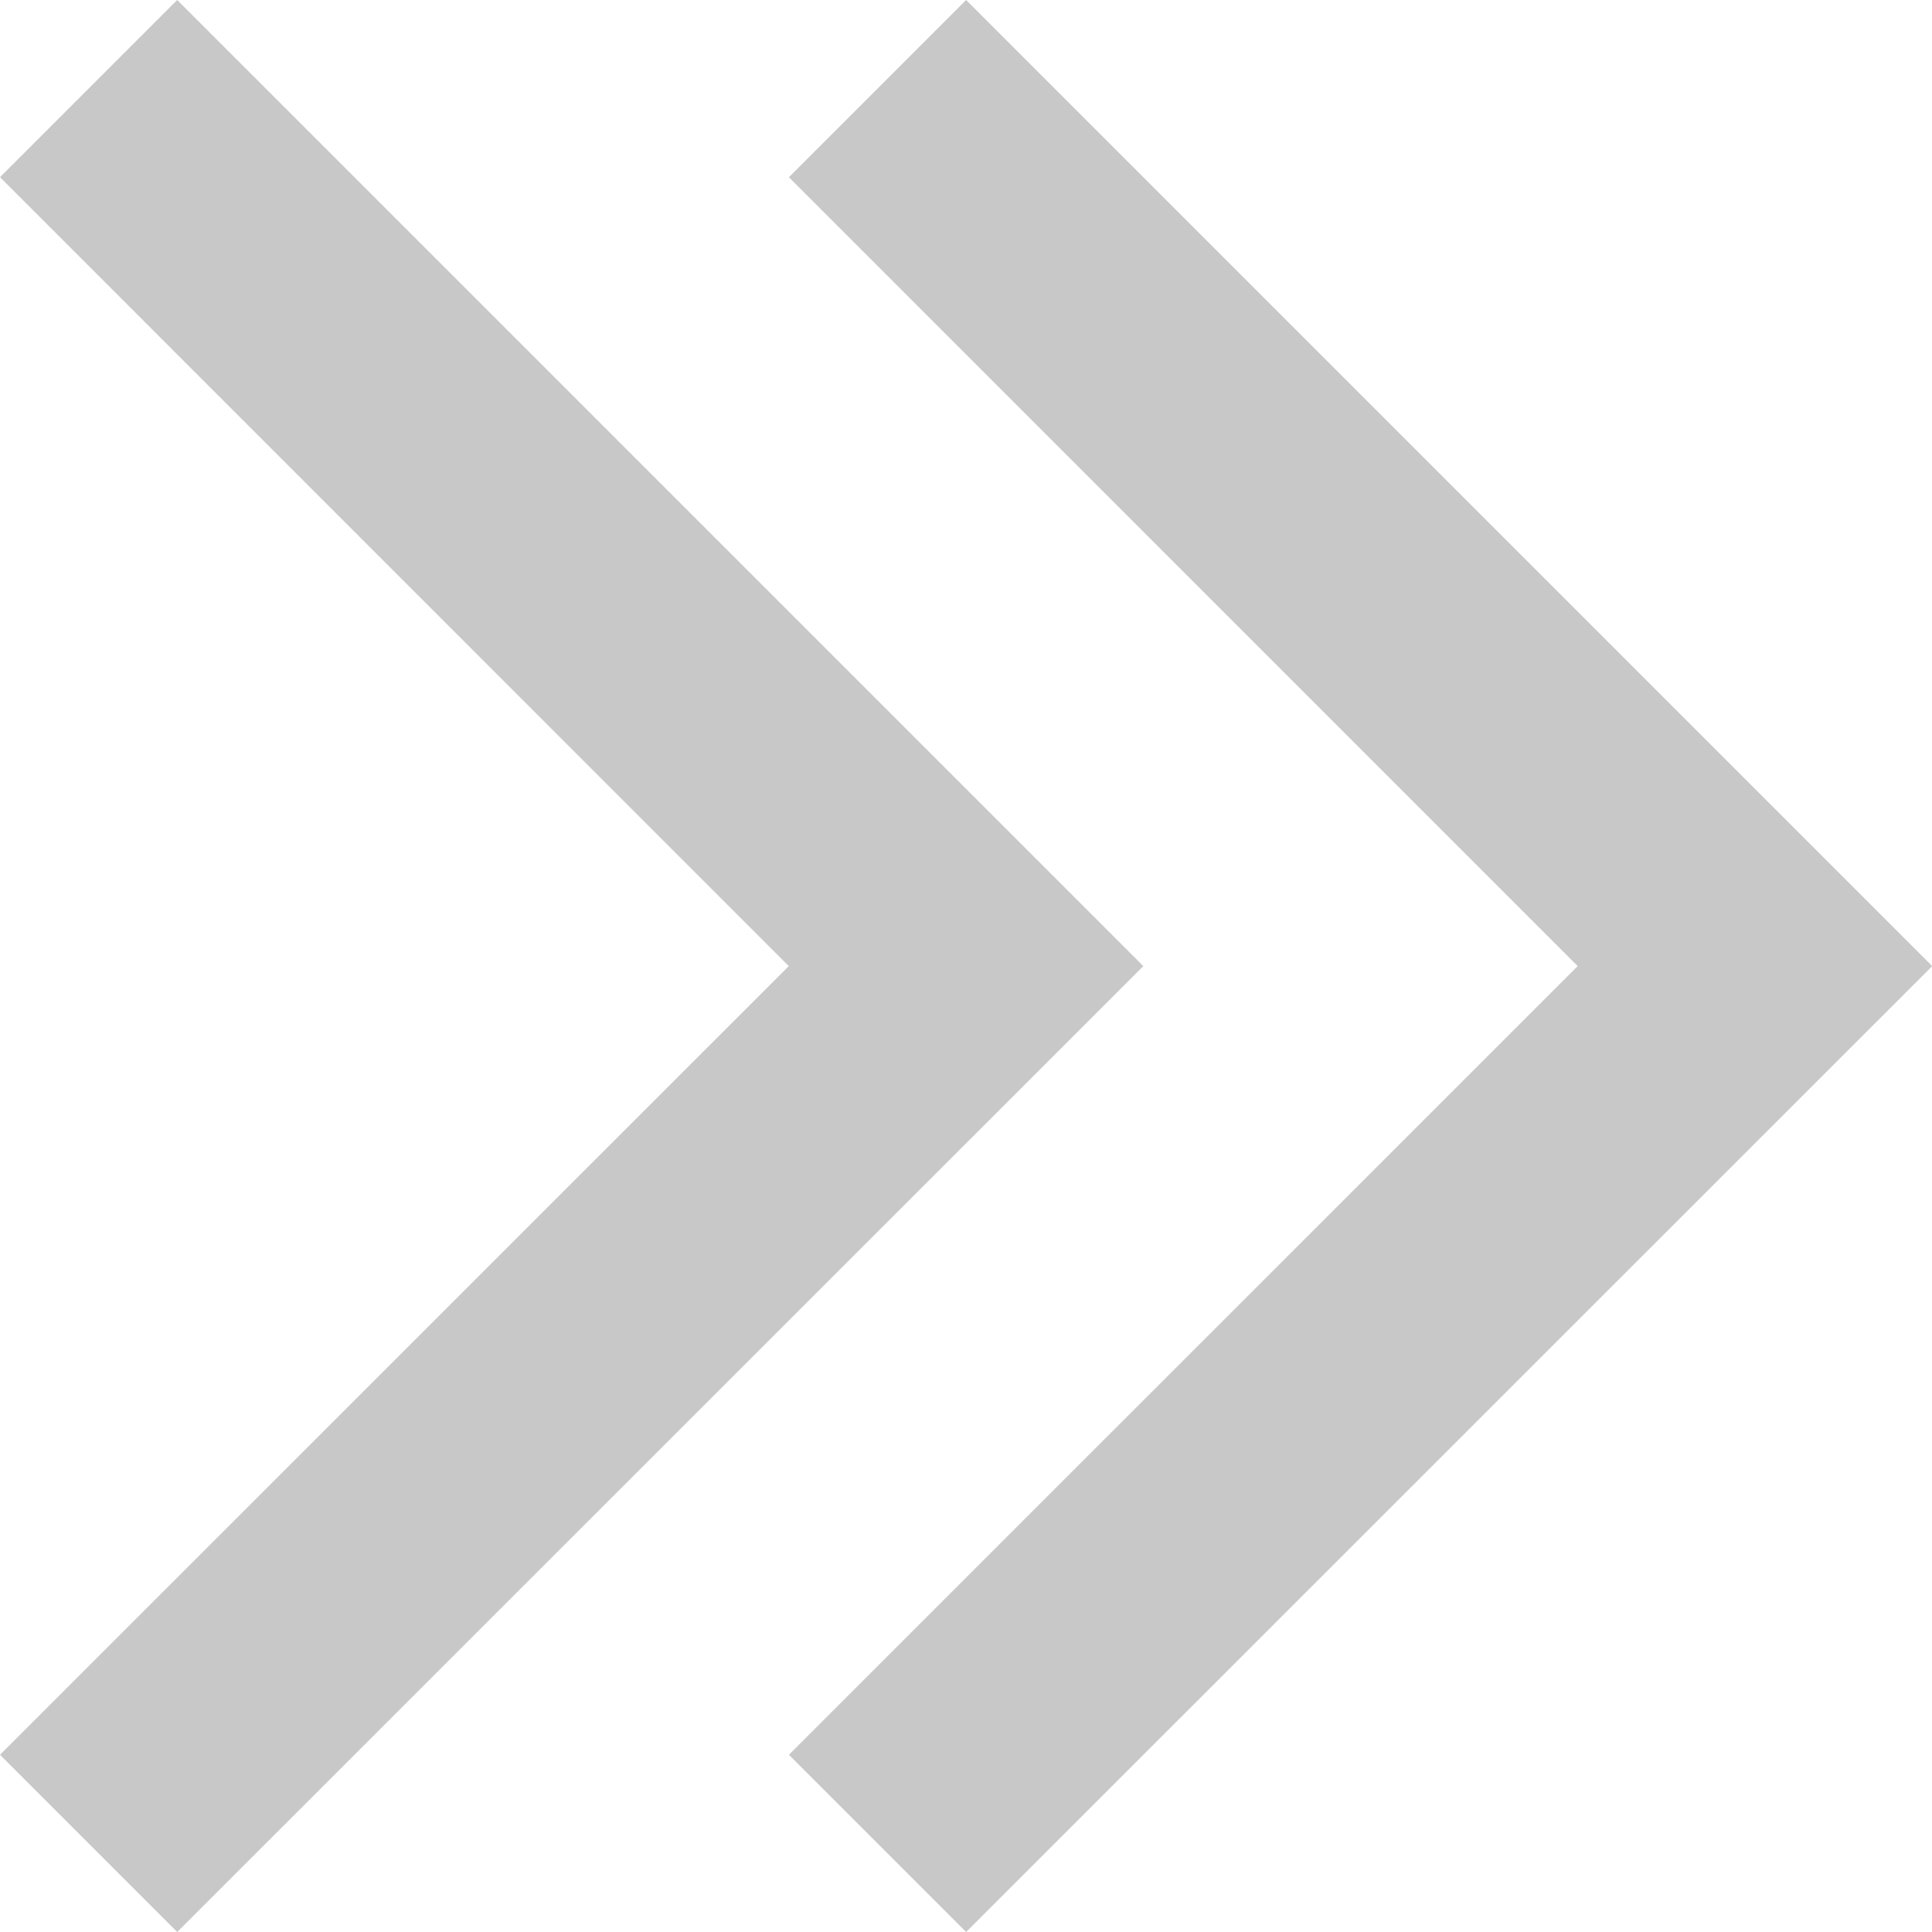
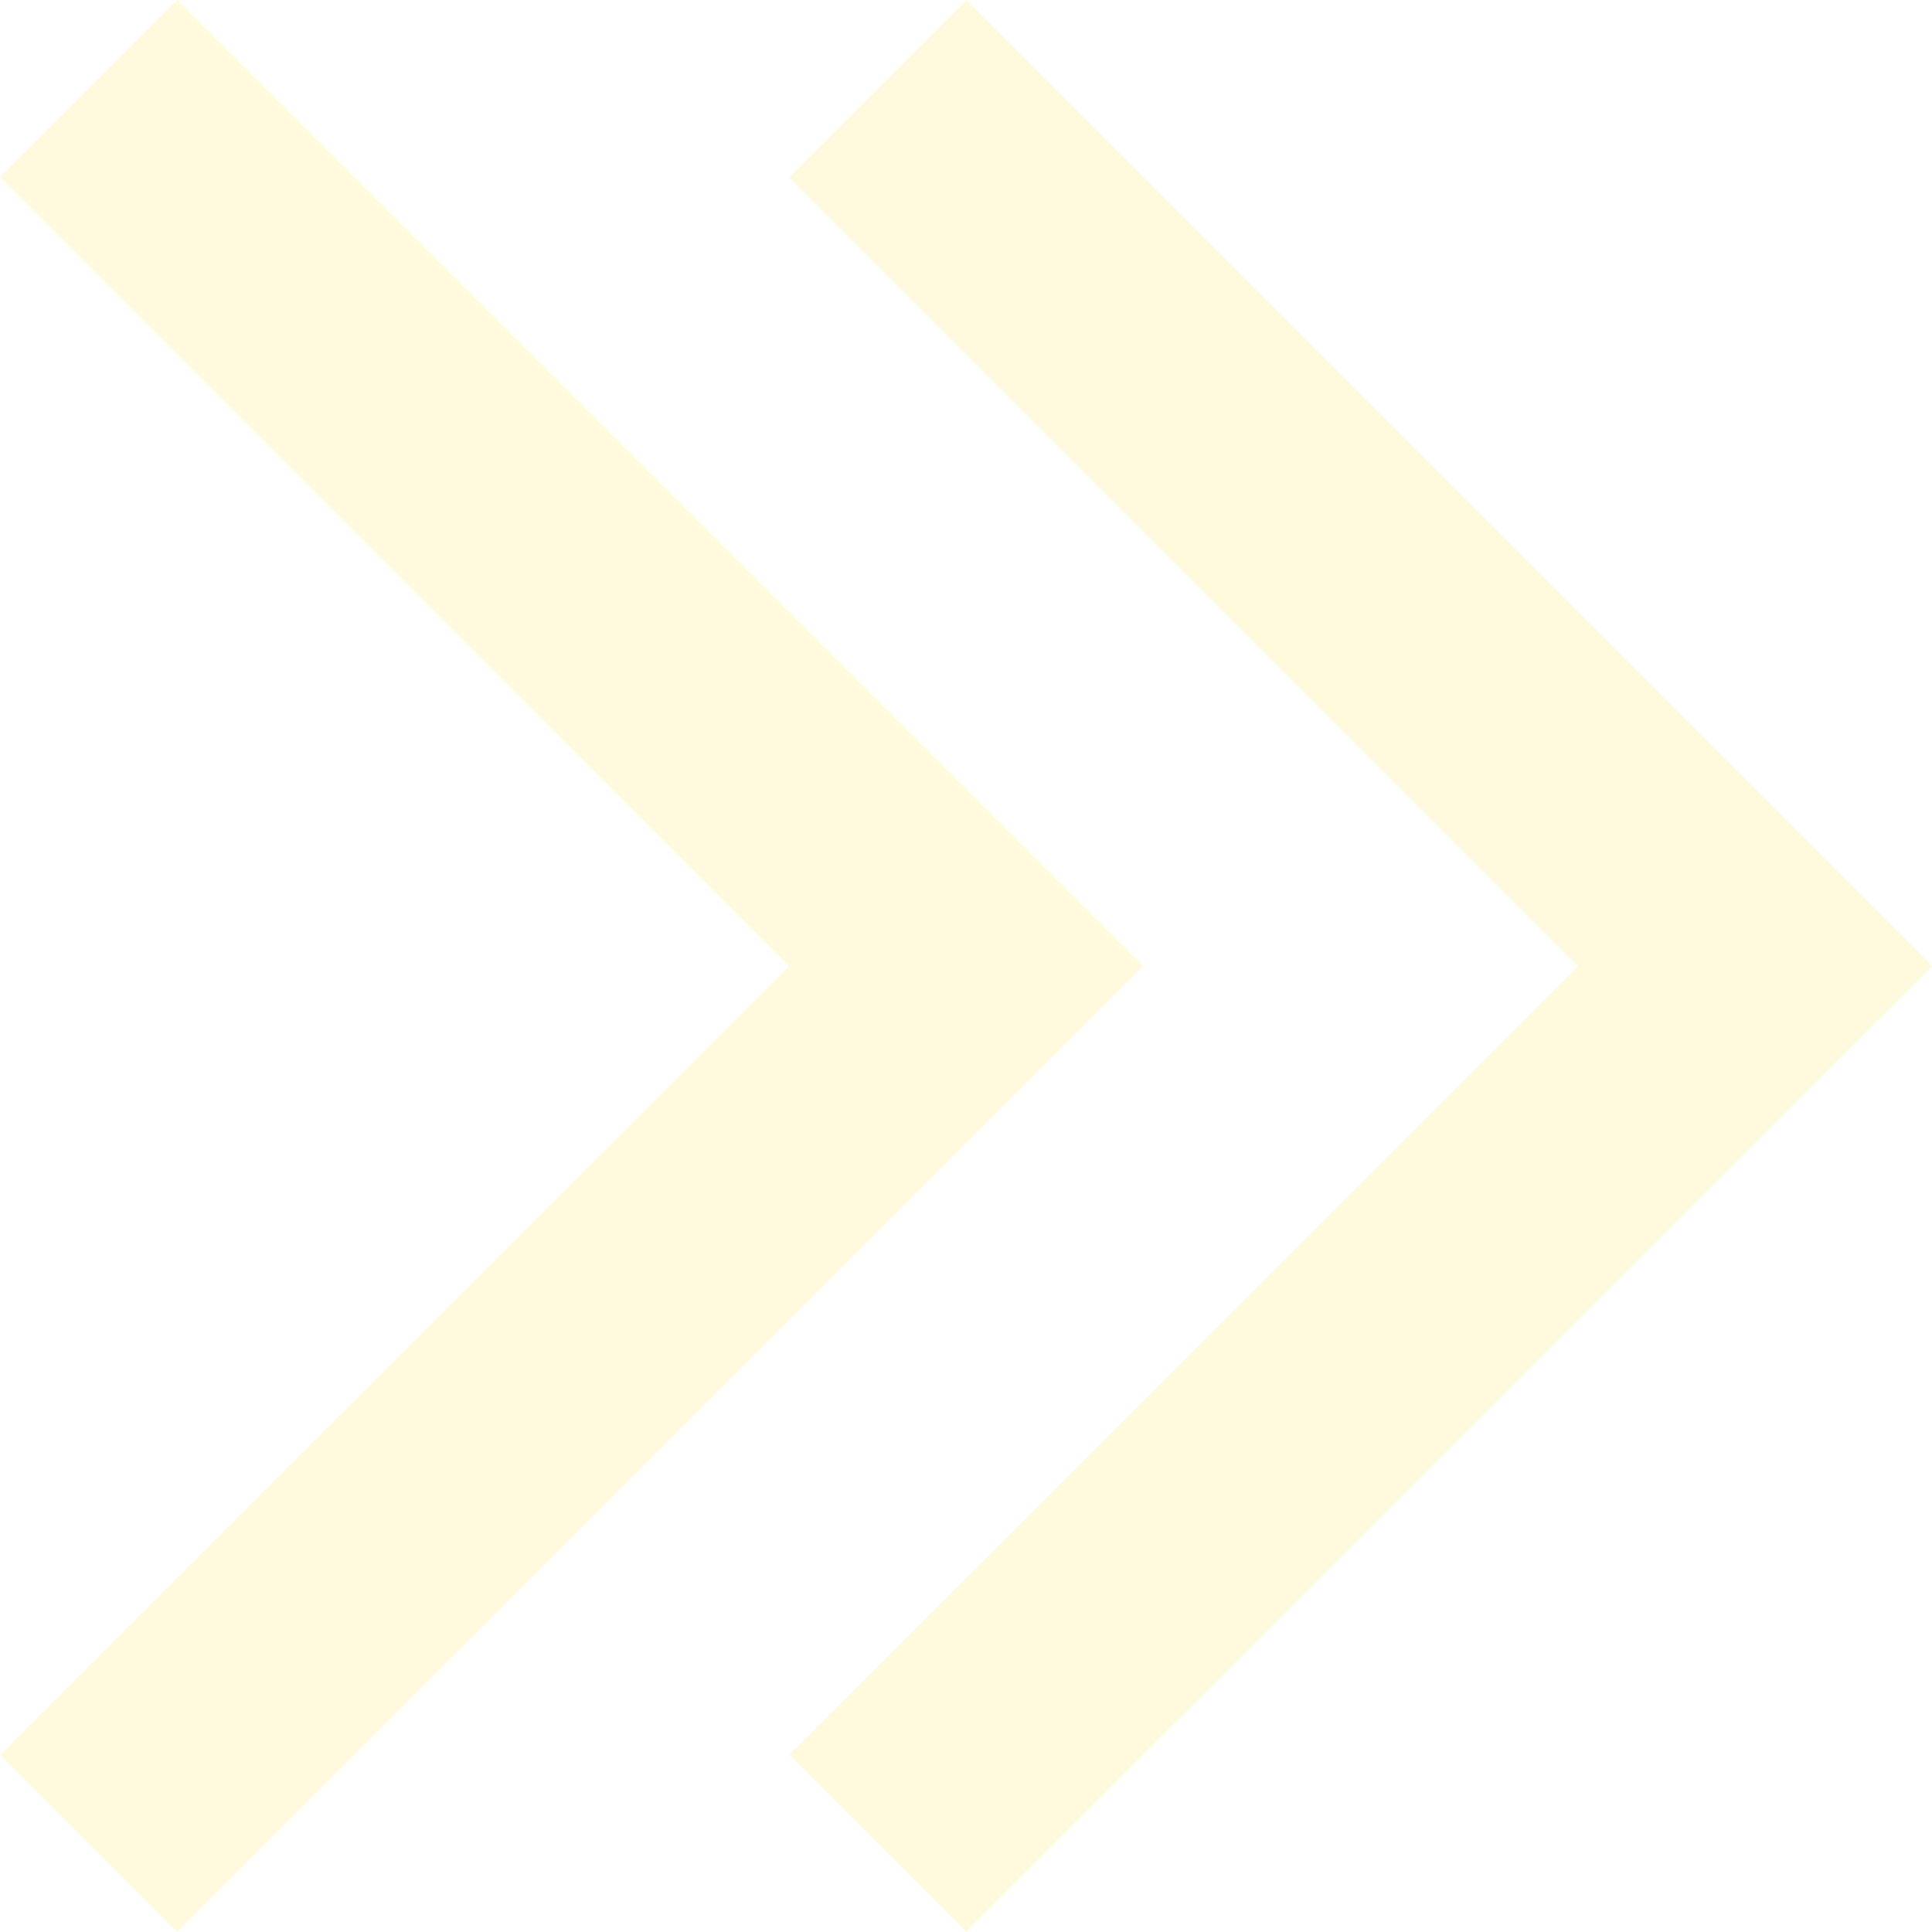
<svg xmlns="http://www.w3.org/2000/svg" width="18" height="18" viewBox="0 0 18 18" fill="none">
-   <path fill-rule="evenodd" clip-rule="evenodd" d="M0 1.651L1.651 0L10.652 9.001L1.651 18L0 16.349L7.349 9.001L0 1.651Z" fill="#C8C8C8" />
-   <path fill-rule="evenodd" clip-rule="evenodd" d="M7.35 1.651L9.001 0L18.002 9.001L9.001 18L7.35 16.349L14.699 9.001L7.35 1.651Z" fill="#C8C8C8" />
+   <path fill-rule="evenodd" clip-rule="evenodd" d="M0 1.651L1.651 0L10.652 9.001L1.651 18L0 16.349L7.349 9.001L0 1.651Z" fill="#fffade" />
+   <path fill-rule="evenodd" clip-rule="evenodd" d="M7.35 1.651L9.001 0L18.002 9.001L9.001 18L7.35 16.349L14.699 9.001L7.35 1.651Z" fill="#fffade" />
</svg>
